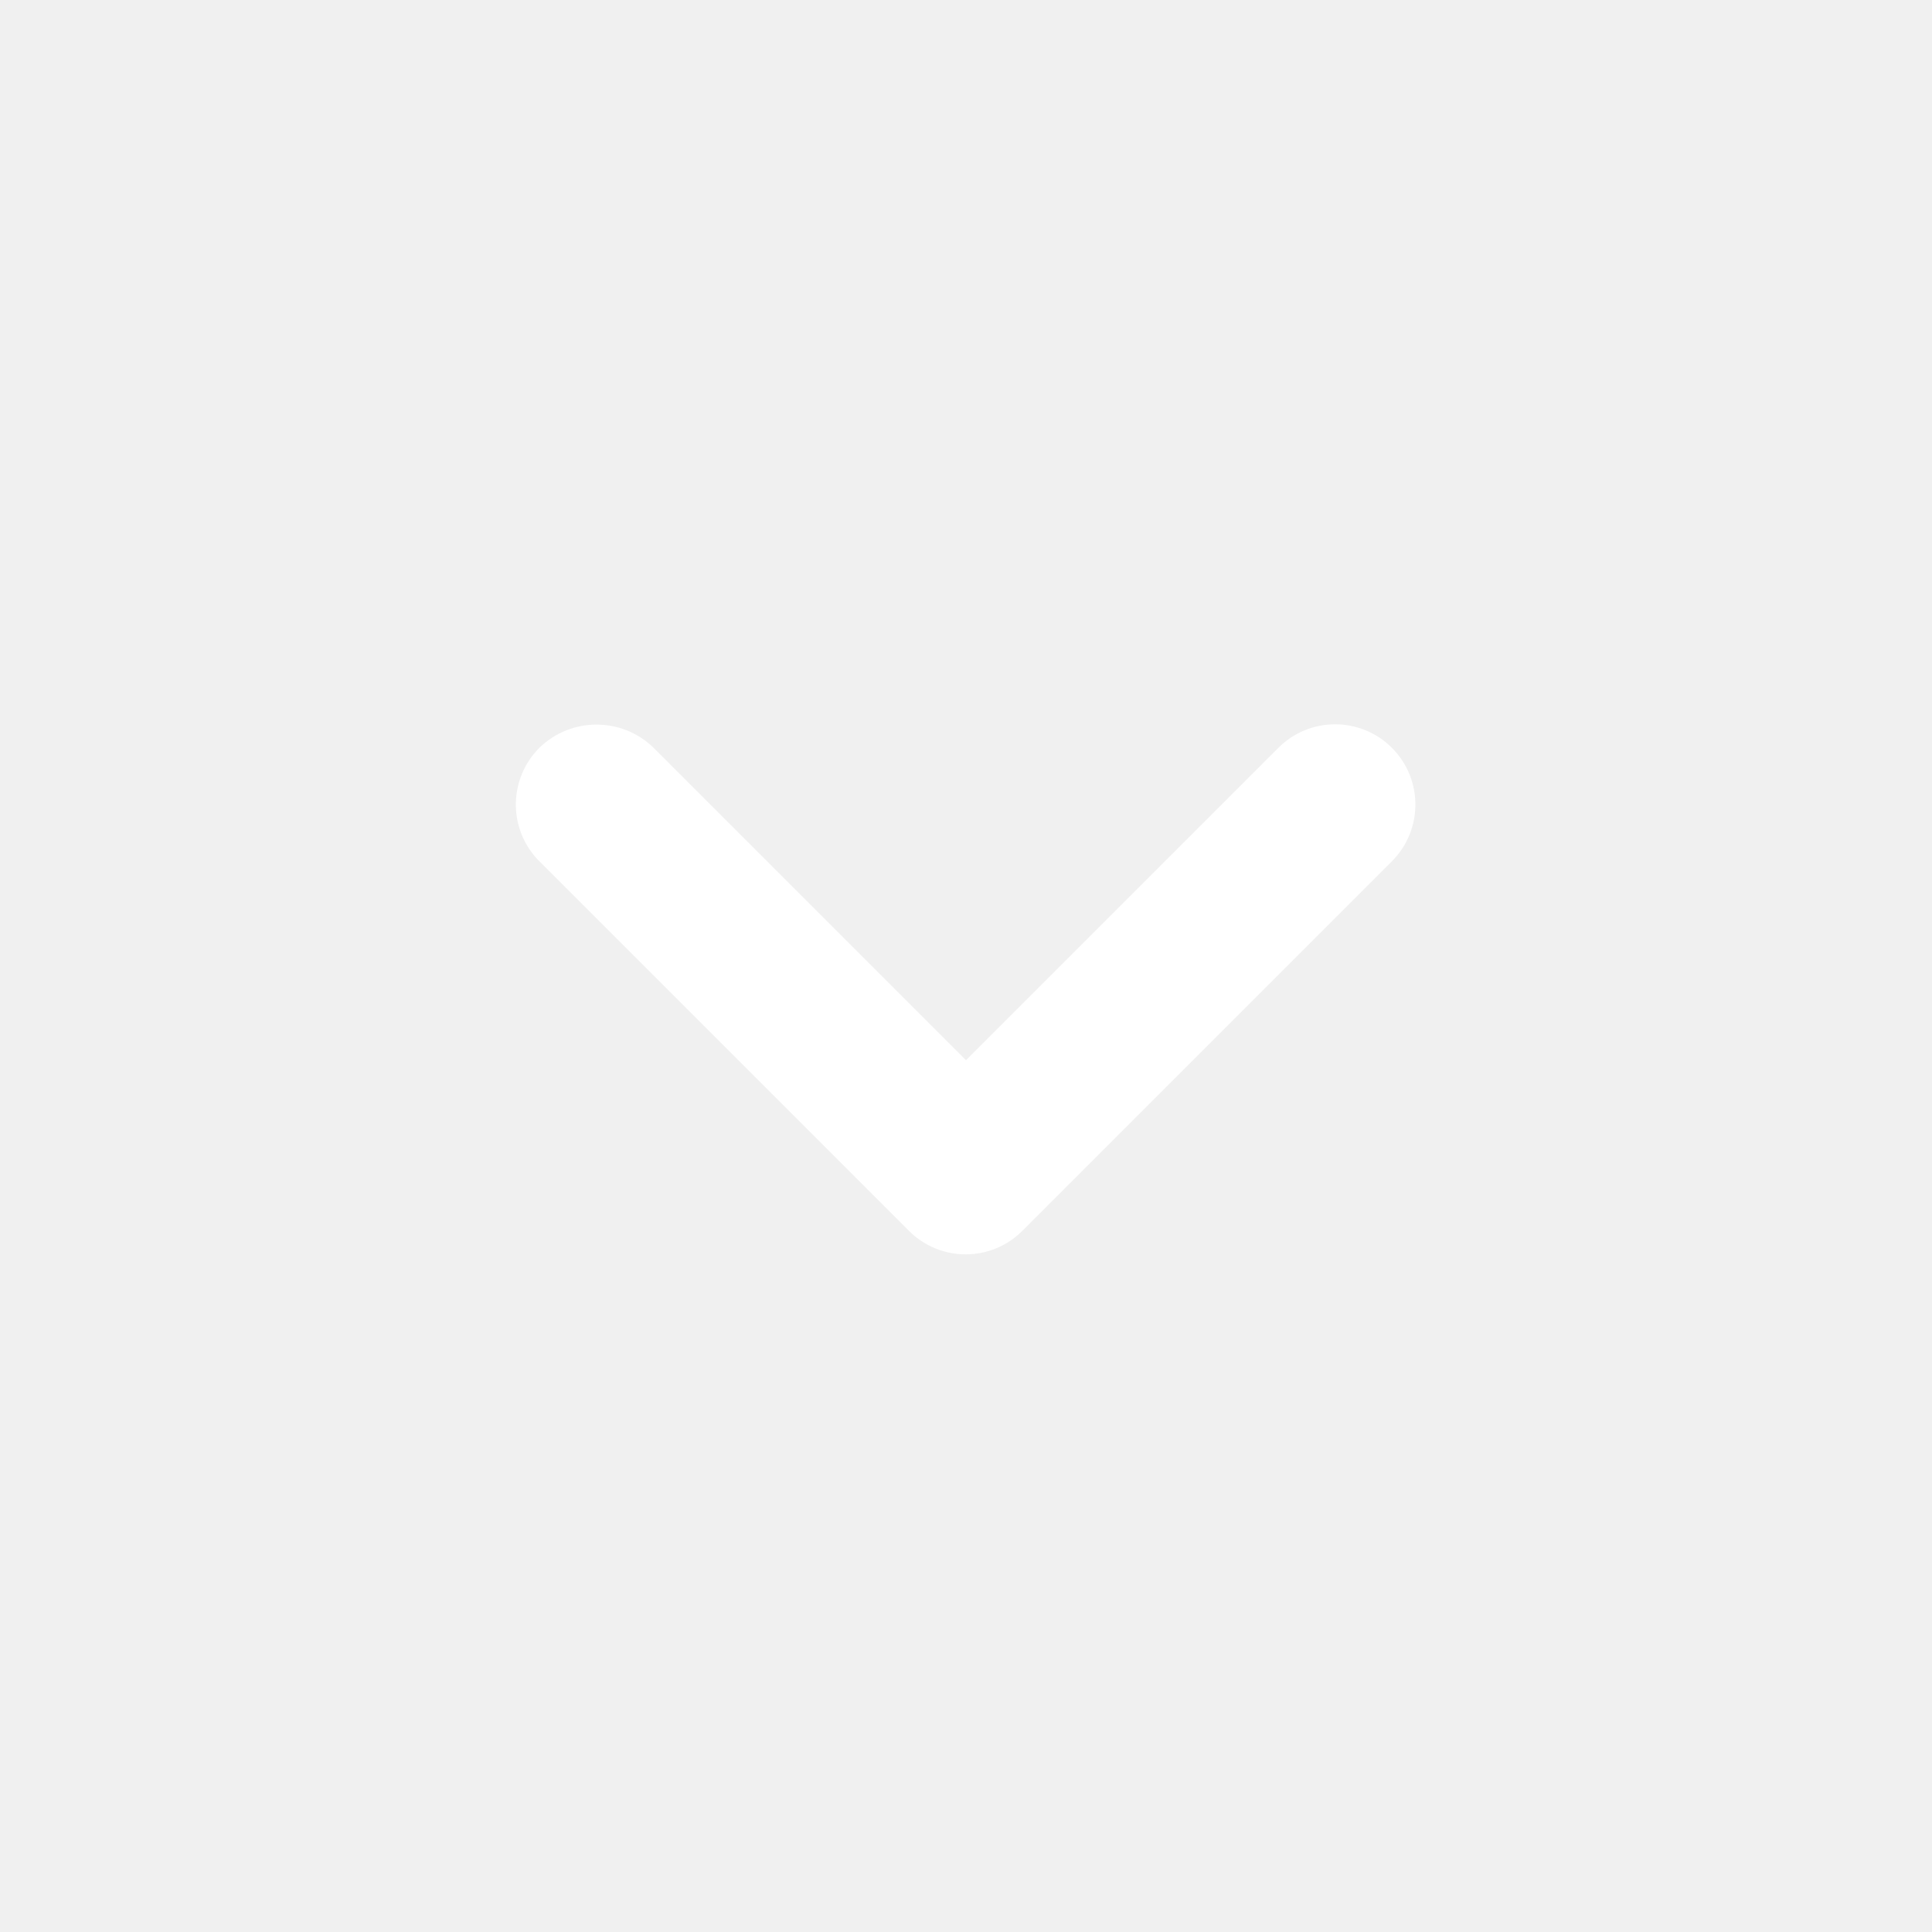
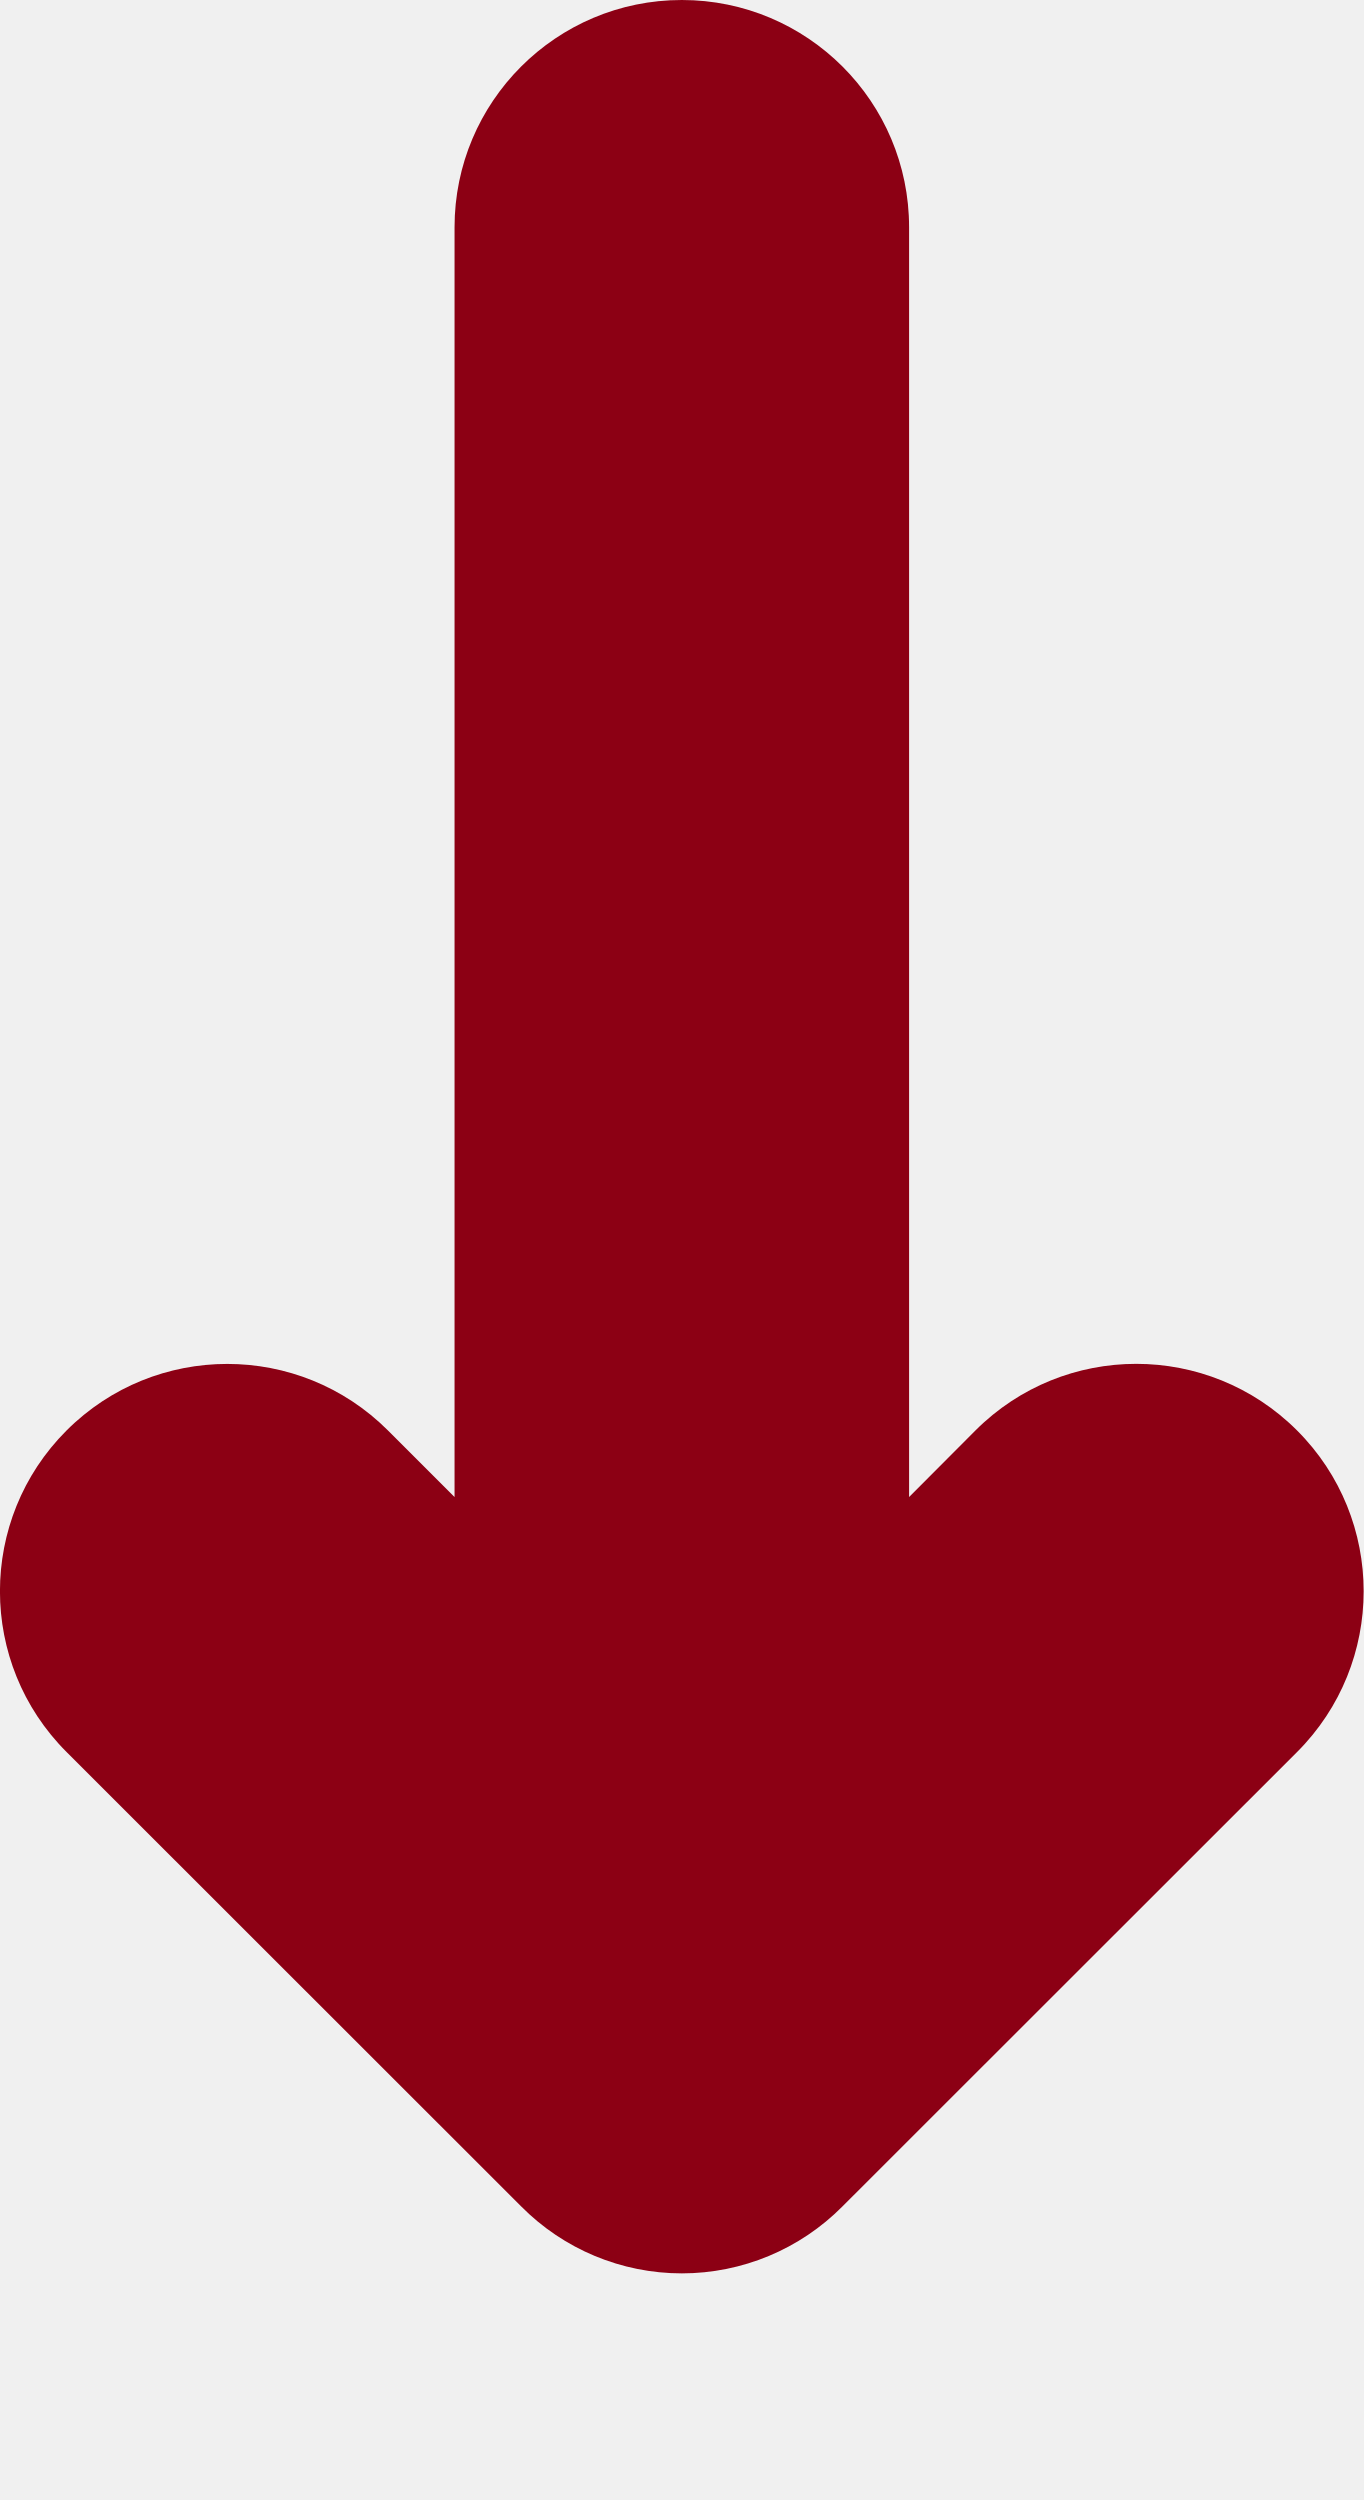
- <svg xmlns="http://www.w3.org/2000/svg" width="16" height="16">
-   <path d="M16 16V0H0v16h16z" fill="none" />
-   <path d="M5.413 6.193L8 8.78l2.587-2.587a.664.664 0 11.94.94l-3.06 3.06c-.26.26-.68.26-.94 0l-3.06-3.06a.664.664 0 010-.94.678.678 0 01.946 0z" fill="#FFF" />
+ <svg xmlns="http://www.w3.org/2000/svg" width="6" height="11">
+   <path d="M4 1a1 1 0 00-2 0v5.587l-.293-.293A1 1 0 10.293 7.709l2 1.999a.995.995 0 001.414 0l2-1.999a1 1 0 10-1.415-1.415L4 6.587V1z" fill="#8C0014" />
</svg>
